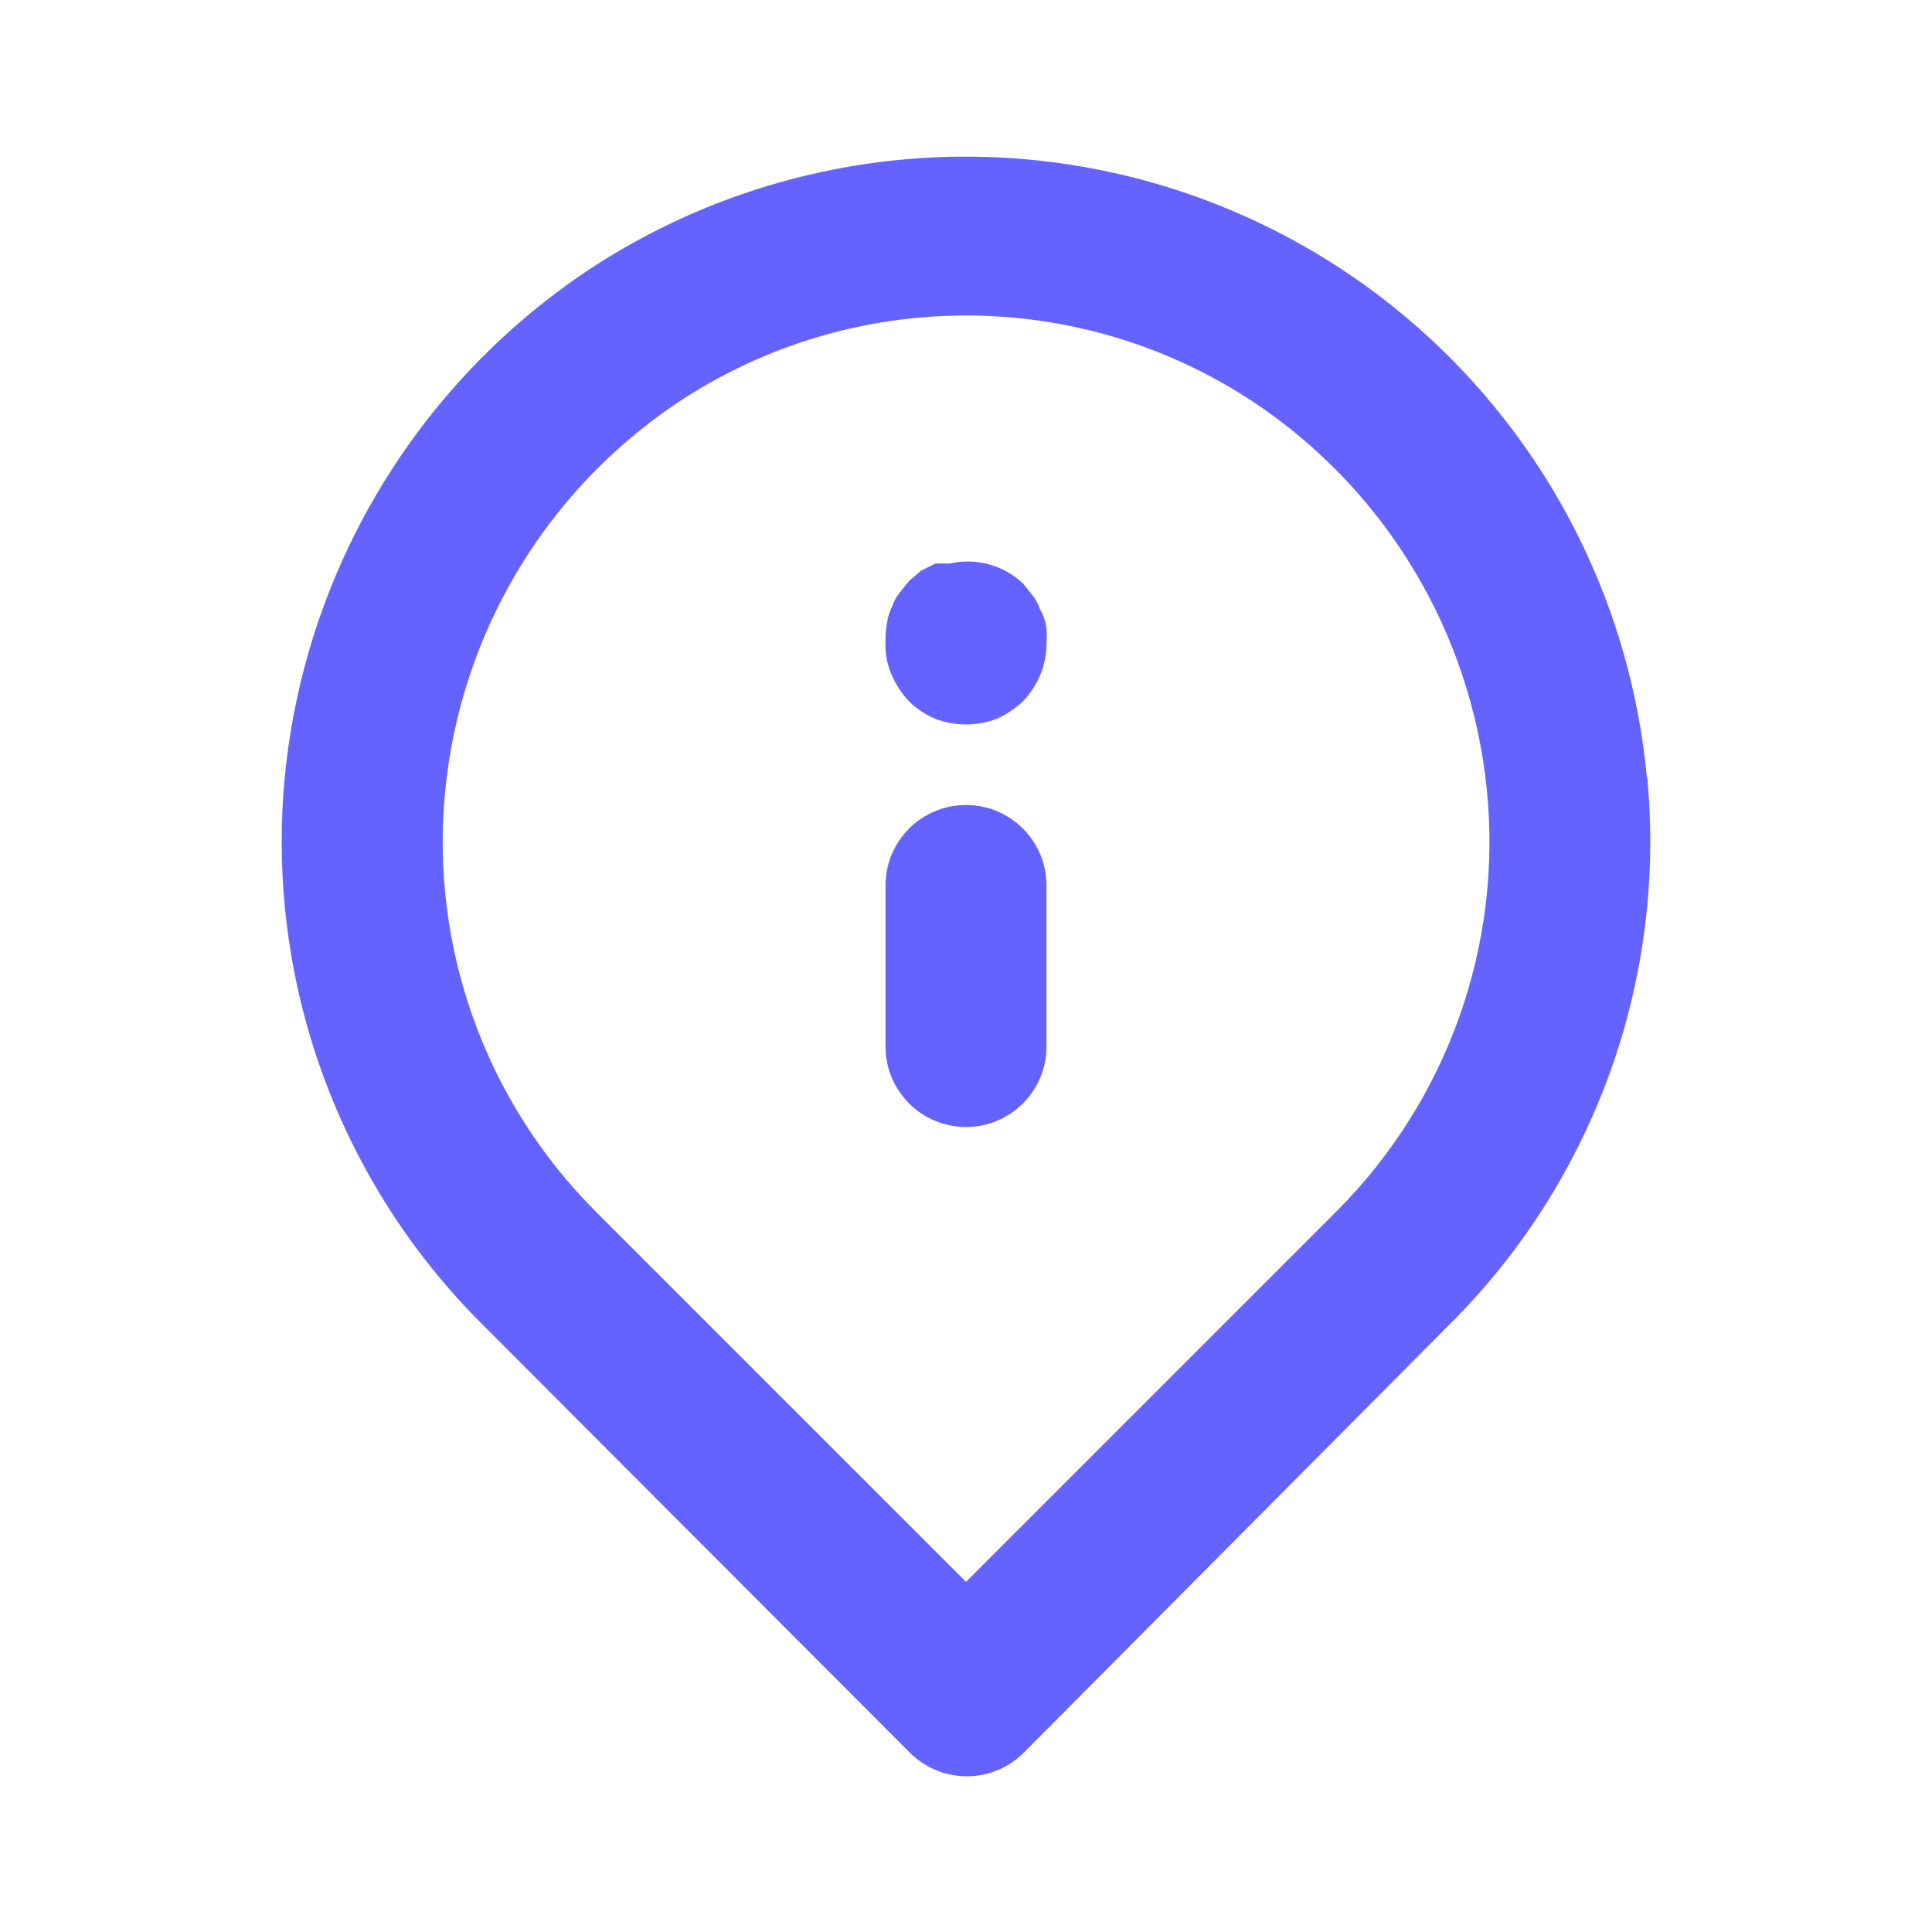
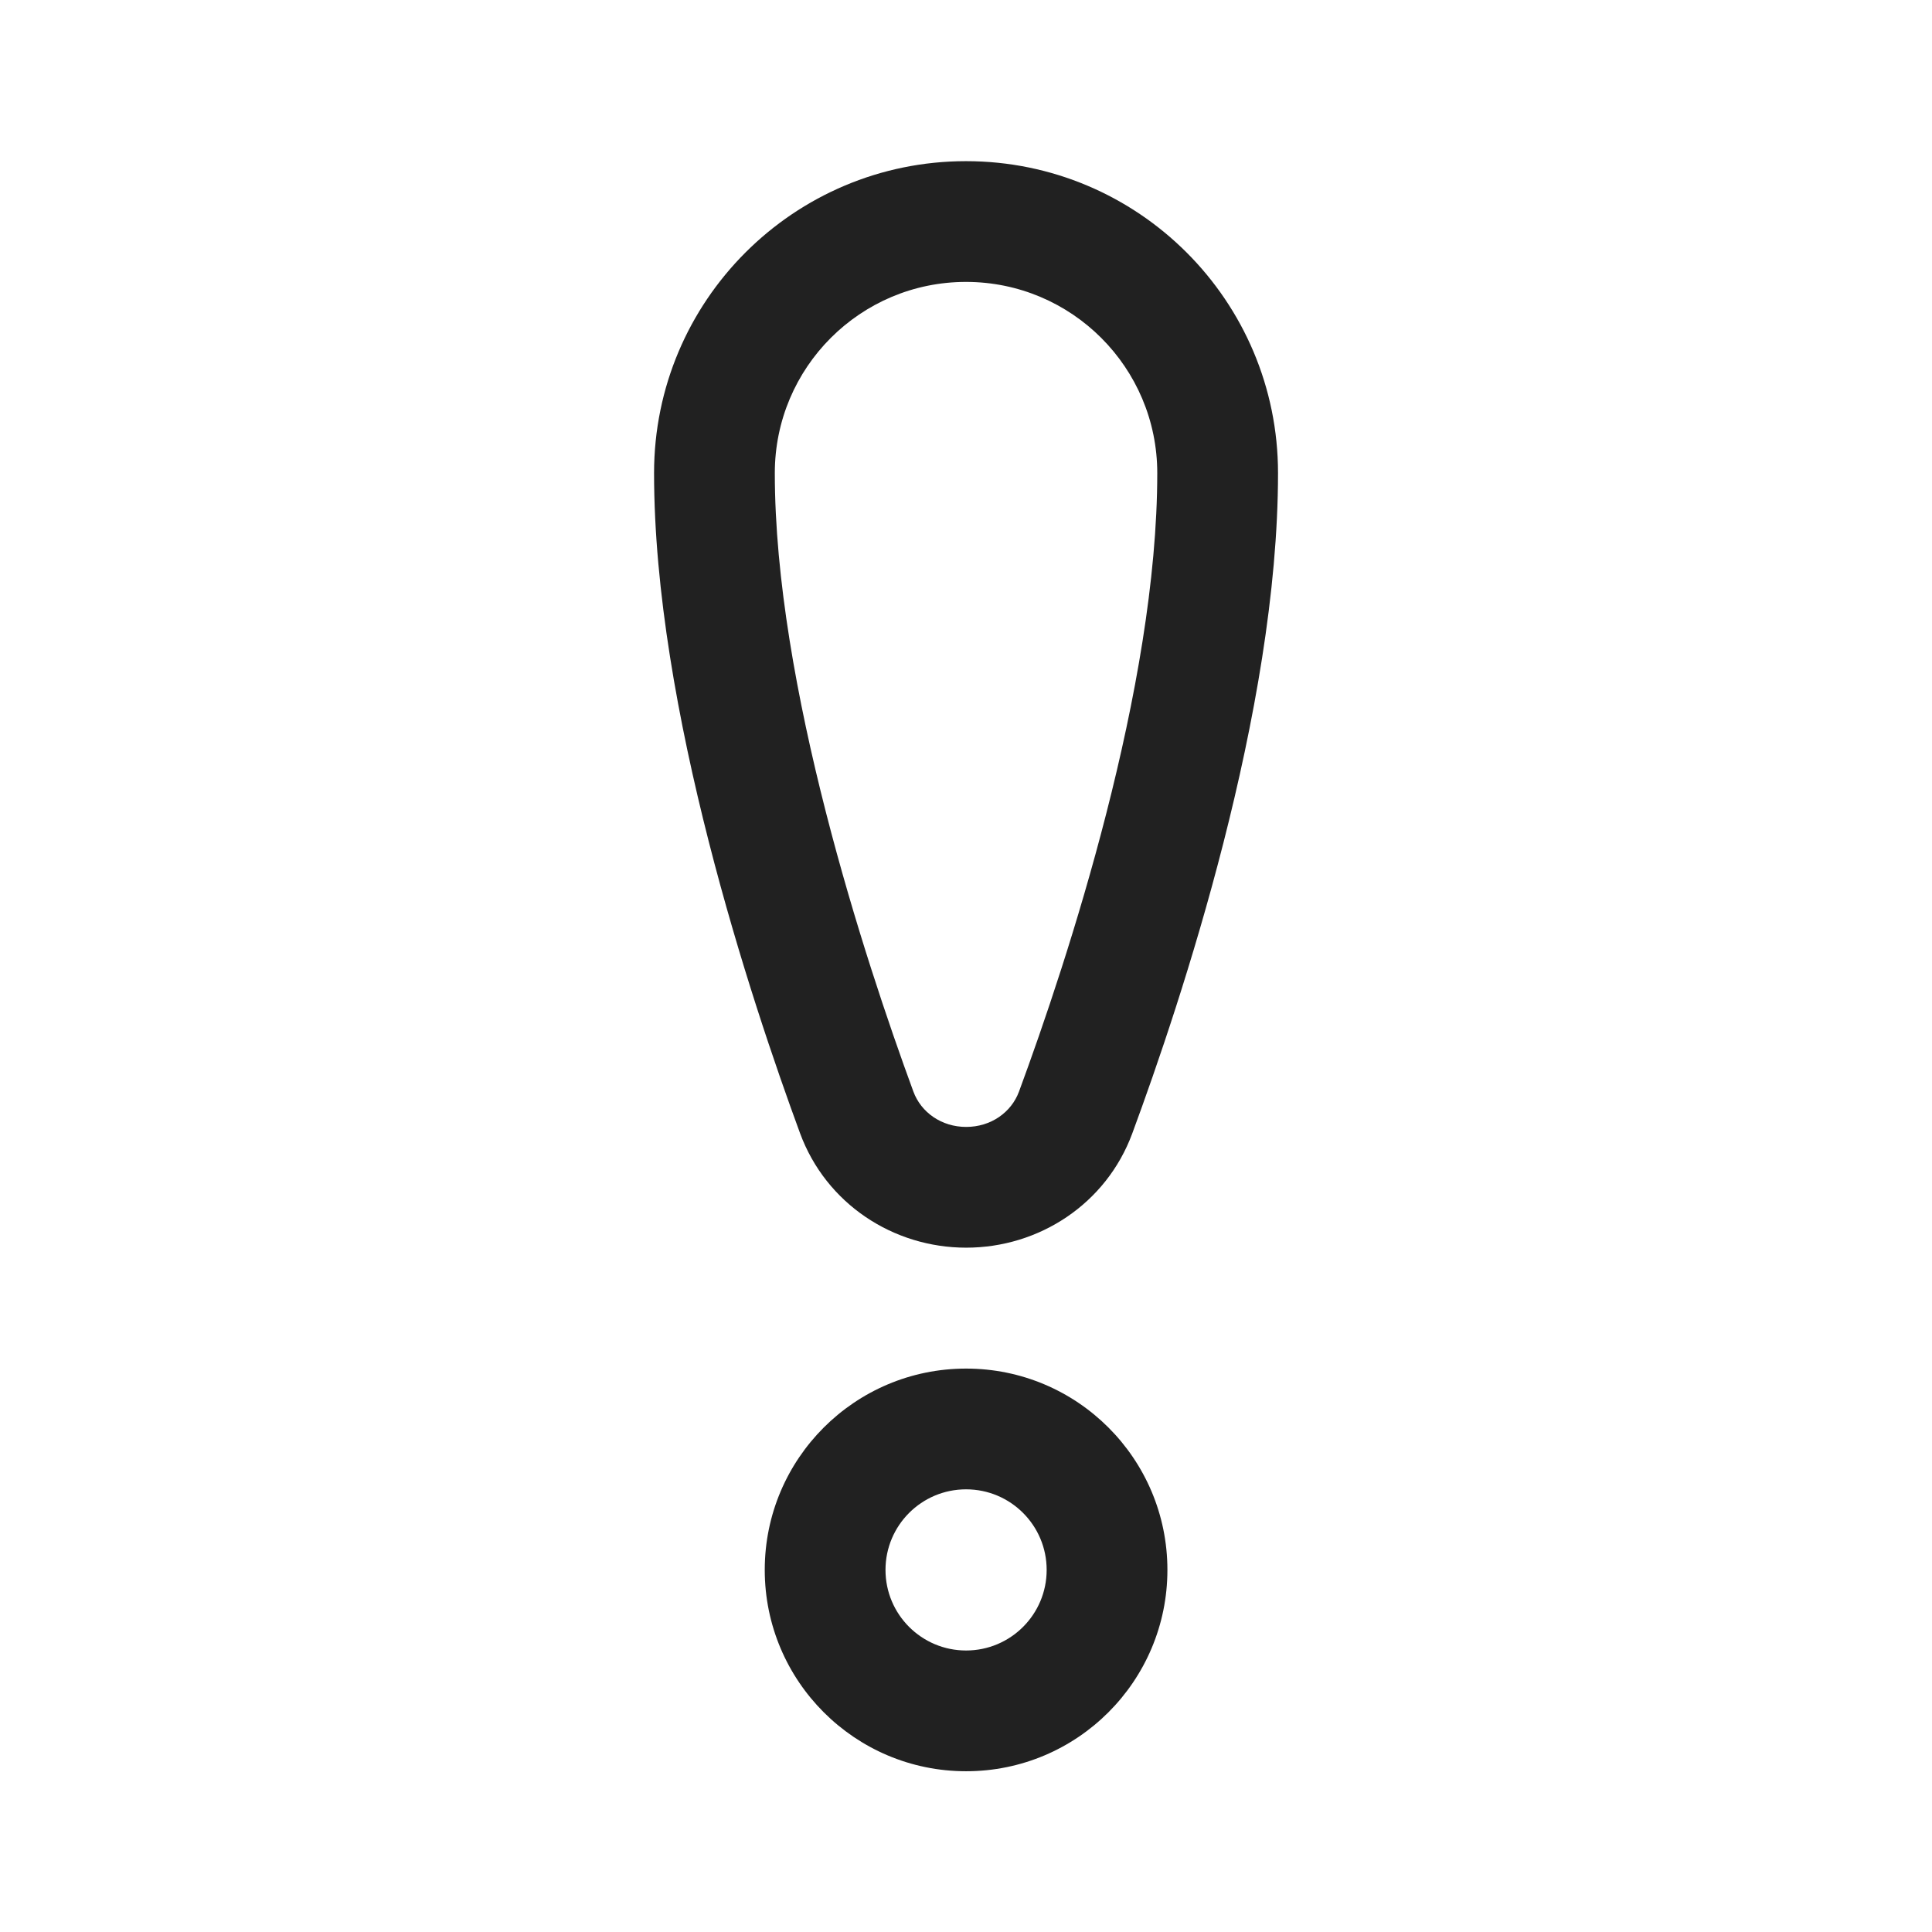
- <svg xmlns="http://www.w3.org/2000/svg" viewBox="0 0 24 24">
-   <path d="M12,10a1,1,0,0,0-1,1v2a1,1,0,0,0,2,0V11A1,1,0,0,0,12,10Zm8.46-.32A8.5,8.5,0,0,0,7.3,3.36,8.56,8.56,0,0,0,3.54,9.63,8.46,8.46,0,0,0,6,16.46l5.3,5.31a1,1,0,0,0,1.42,0L18,16.46A8.46,8.46,0,0,0,20.46,9.63ZM16.6,15.05,12,19.65l-4.6-4.6A6.49,6.49,0,0,1,5.53,9.83,6.57,6.57,0,0,1,8.42,5a6.47,6.47,0,0,1,7.16,0,6.57,6.57,0,0,1,2.89,4.81A6.49,6.49,0,0,1,16.6,15.05ZM12.92,7.57a.56.56,0,0,0-.09-.17l-.12-.15A1,1,0,0,0,11.8,7L11.62,7l-.18.09-.15.13-.12.15a.56.56,0,0,0-.09.17.6.6,0,0,0-.06.19A1.23,1.23,0,0,0,11,8a.88.88,0,0,0,.08.39,1.11,1.11,0,0,0,.21.32,1.06,1.06,0,0,0,.33.22,1.07,1.07,0,0,0,.76,0,1.19,1.19,0,0,0,.33-.22,1.11,1.11,0,0,0,.21-.32A1,1,0,0,0,13,8a1.23,1.23,0,0,0,0-.19A.6.6,0,0,0,12.92,7.57Z" fill="#6563ff" />
+ <svg xmlns="http://www.w3.org/2000/svg" fill="none" height="24" viewBox="0 0 24 24" width="24">
+   <path d="M12 2.002C9.86 2.002 8.125 3.737 8.125 5.877C8.125 8.796 9.332 12.429 9.938 14.076C10.261 14.954 11.097 15.499 12.002 15.499C12.906 15.499 13.741 14.957 14.065 14.081C14.671 12.441 15.876 8.827 15.876 5.877C15.876 3.737 14.141 2.002 12 2.002ZM9.625 5.877C9.625 4.565 10.688 3.502 12 3.502C13.312 3.502 14.376 4.565 14.376 5.877C14.376 8.532 13.264 11.92 12.658 13.561C12.562 13.819 12.309 13.999 12.002 13.999C11.695 13.999 11.441 13.818 11.346 13.559C10.739 11.907 9.625 8.501 9.625 5.877Z" fill="#212121" />
+   <path d="M12.001 17.001C10.62 17.001 9.5 18.121 9.5 19.502C9.5 20.883 10.62 22.003 12.001 22.003C13.383 22.003 14.502 20.883 14.502 19.502C14.502 18.121 13.383 17.001 12.001 17.001ZM11 19.502C11 18.949 11.448 18.501 12.001 18.501C12.554 18.501 13.002 18.949 13.002 19.502C13.002 20.055 12.554 20.503 12.001 20.503C11.448 20.503 11 20.055 11 19.502Z" fill="#212121" />
</svg>
